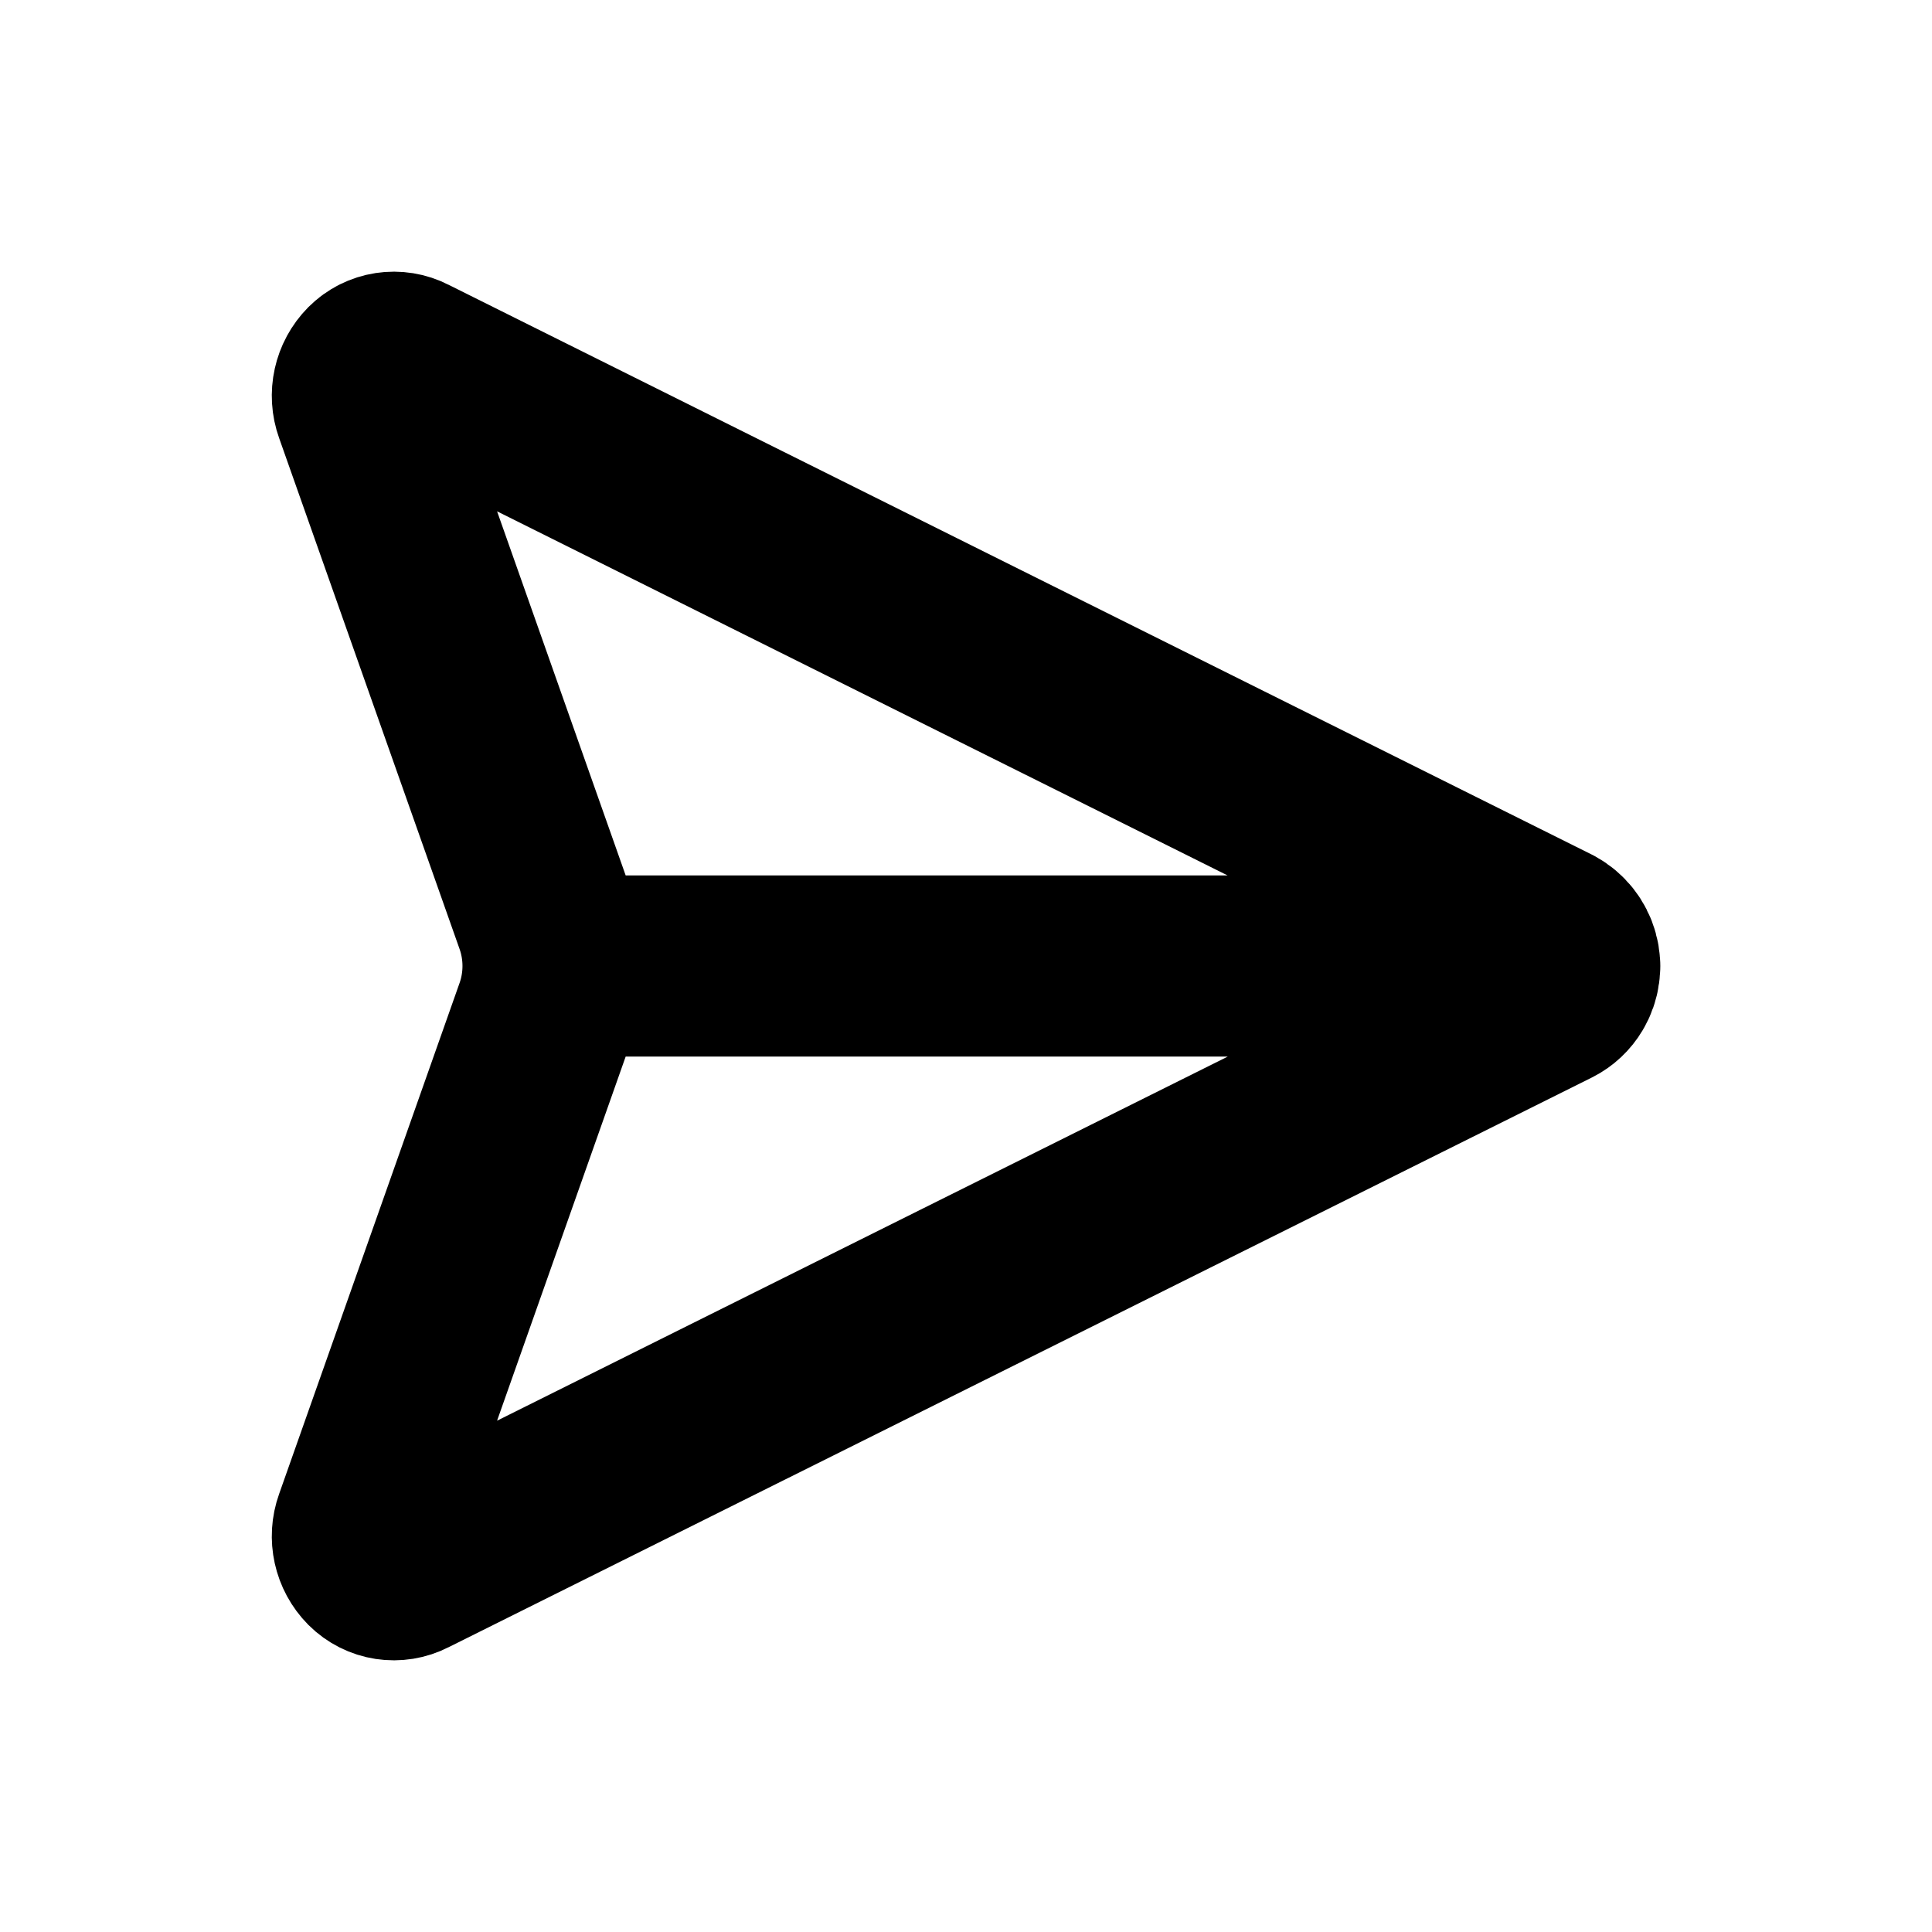
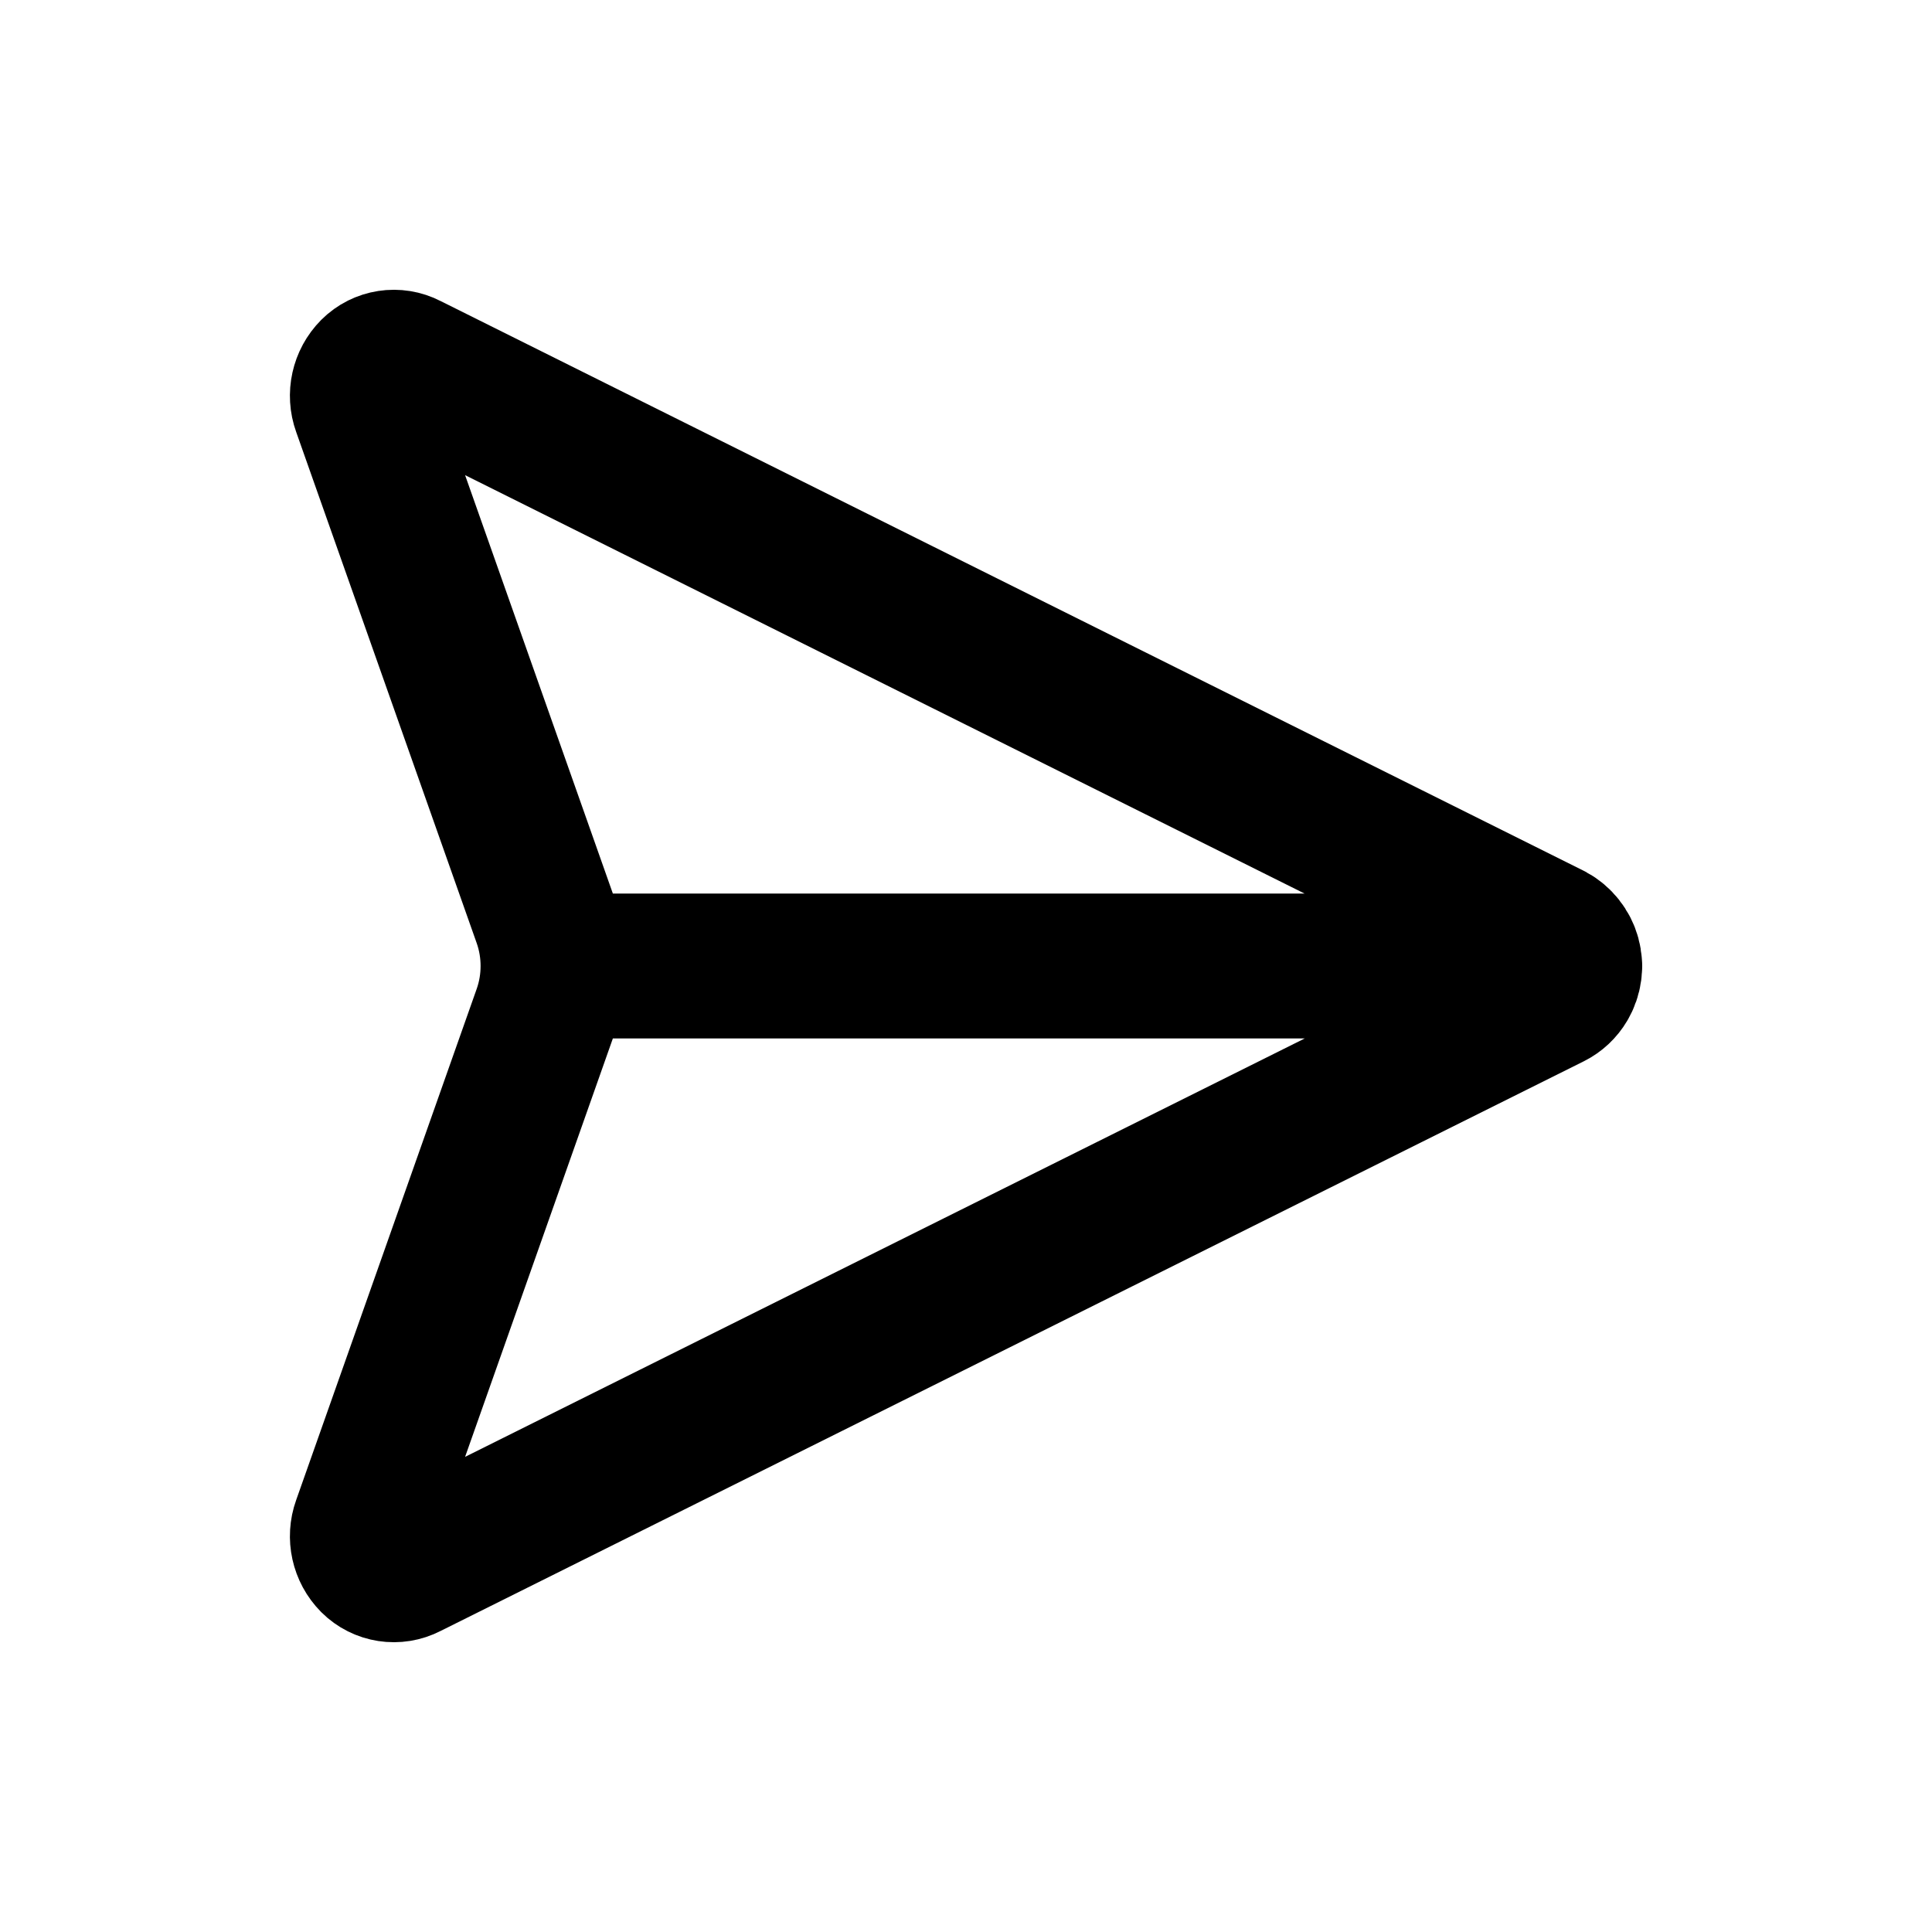
<svg xmlns="http://www.w3.org/2000/svg" width="16" height="16" fill="none">
-   <path stroke="#000" stroke-linecap="round" stroke-linejoin="round" stroke-width="1.5" d="M3.377 3.028a.25.25 0 0 0-.292.045.291.291 0 0 0-.067.303l1.496 4.236c.088.25.088.526 0 .776l-1.496 4.236a.291.291 0 0 0 .067.303.25.25 0 0 0 .292.045l9.472-4.72a.267.267 0 0 0 .11-.103.288.288 0 0 0-.11-.4L3.377 3.028ZM5 8h8" />
+   <path stroke="#000" stroke-linecap="round" stroke-linejoin="round" stroke-width="1.2" d="M3.377 3.028a.25.25 0 0 0-.292.045.291.291 0 0 0-.067.303l1.496 4.236c.088.25.088.526 0 .776l-1.496 4.236a.291.291 0 0 0 .067.303.25.25 0 0 0 .292.045l9.472-4.72a.267.267 0 0 0 .11-.103.288.288 0 0 0-.11-.4L3.377 3.028ZM5 8h8" />
</svg>
